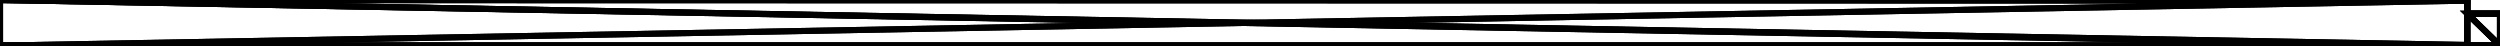
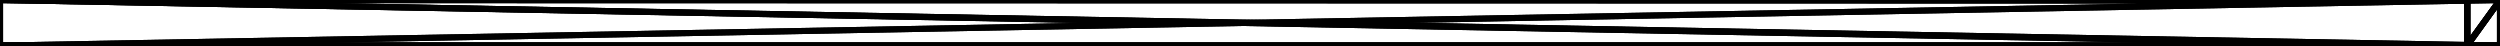
<svg xmlns="http://www.w3.org/2000/svg" baseProfile="tiny" height="0.75 mm" width="41.125 mm" viewBox="0 0 41.125 0.75" version="1.1" stroke="black" stroke-width=".1" fill="none">
  <path d="M40.587 0.01 L0 0.75 L40.587 0.75 z" />
  <path d="M40.587 0.01 L40.587 0 L0 0 z" />
  <path d="M40.587 0.01 L0 0 L0 0.75 z" />
-   <path d="M40.587 0.225 L40.587 0.75 L41.125 0.75 z" />
-   <path d="M40.587 0.225 L41.125 0.75 L41.125 0.225 z" />
+   <path d="M41.125 0 L40.587 0.01 L40.587 0.75 z" />
+   <path d="M41.125 0 L40.587 0.75 L41.125 0.75 z" />
+   <path d="M40.587 0.01 L41.125 0 L40.587 0 z" />
  <path d="M0 0.75 L0 0 L0 0.75 z" />
  <path d="M0 0.75 L0 0 L0 0 z" />
  <path d="M0 0 L40.587 0.74 L40.587 0.75 z" />
  <path d="M0 0 L40.587 0.75 L0 0.75 z" />
  <path d="M40.587 0.74 L0 0 L40.587 0 z" />
  <path d="M40.587 0.74 L41.125 0.75 L40.587 0.75 z" />
-   <path d="M40.587 0.225 L41.125 0.225 L41.125 0.75 z" />
-   <path d="M40.587 0.225 L41.125 0.75 L40.587 0.74 z" />
-   <path d="M41.125 0.225 L41.125 0.225 L41.125 0.75 z" />
-   <path d="M41.125 0.225 L41.125 0.75 L41.125 0.75 z" />
-   <path d="M41.125 0.225 L41.125 0.225 L41.125 0.75 z" />
+   <path d="M40.587 0.74 L40.587 0 L41.125 0 z" />
+   <path d="M40.587 0.74 L41.125 0 L41.125 0.75 z" />
+   <path d="M41.125 0.75 L41.125 0 L41.125 0.75 z" />
+   <path d="M41.125 0.75 L41.125 0 L41.125 0 z" />
  <path d="M40.587 0 L0 0 L0 0 z" />
  <path d="M40.587 0 L0 0 L40.587 0 z" />
  <path d="M40.587 0 L0 0 L40.587 0 z" />
+   <path d="M40.587 0 L40.587 0 L41.125 0 z" />
+   <path d="M40.587 0 L40.587 0 L41.125 0 z" />
+   <path d="M40.587 0 L41.125 0 L41.125 0 z" />
  <path d="M40.587 0.75 L0 0.75 L0 0.75 z" />
  <path d="M40.587 0.75 L0 0.75 L40.587 0.75 z" />
  <path d="M40.587 0.75 L0 0.75 L40.587 0.75 z" />
  <path d="M40.587 0.75 L40.587 0.75 L41.125 0.75 z" />
  <path d="M40.587 0.75 L40.587 0.75 L41.125 0.75 z" />
  <path d="M40.587 0.75 L41.125 0.75 L41.125 0.75 z" />
-   <path d="M40.587 0.225 L40.587 0.224 L40.587 0 z" />
-   <path d="M40.587 0.225 L40.587 0 L40.587 0 z" />
-   <path d="M40.587 0.225 L40.587 0 L40.587 0.225 z" />
-   <path d="M40.587 0 L40.587 0.224 L40.587 0 z" />
-   <path d="M41.125 0.225 L40.59 0.225 L40.587 0.225 z" />
-   <path d="M41.125 0.225 L40.587 0.225 L40.587 0.225 z" />
-   <path d="M41.125 0.225 L40.587 0.225 L41.125 0.225 z" />
-   <path d="M41.125 0.225 L41.125 0.225 L40.59 0.225 z" />
</svg>
